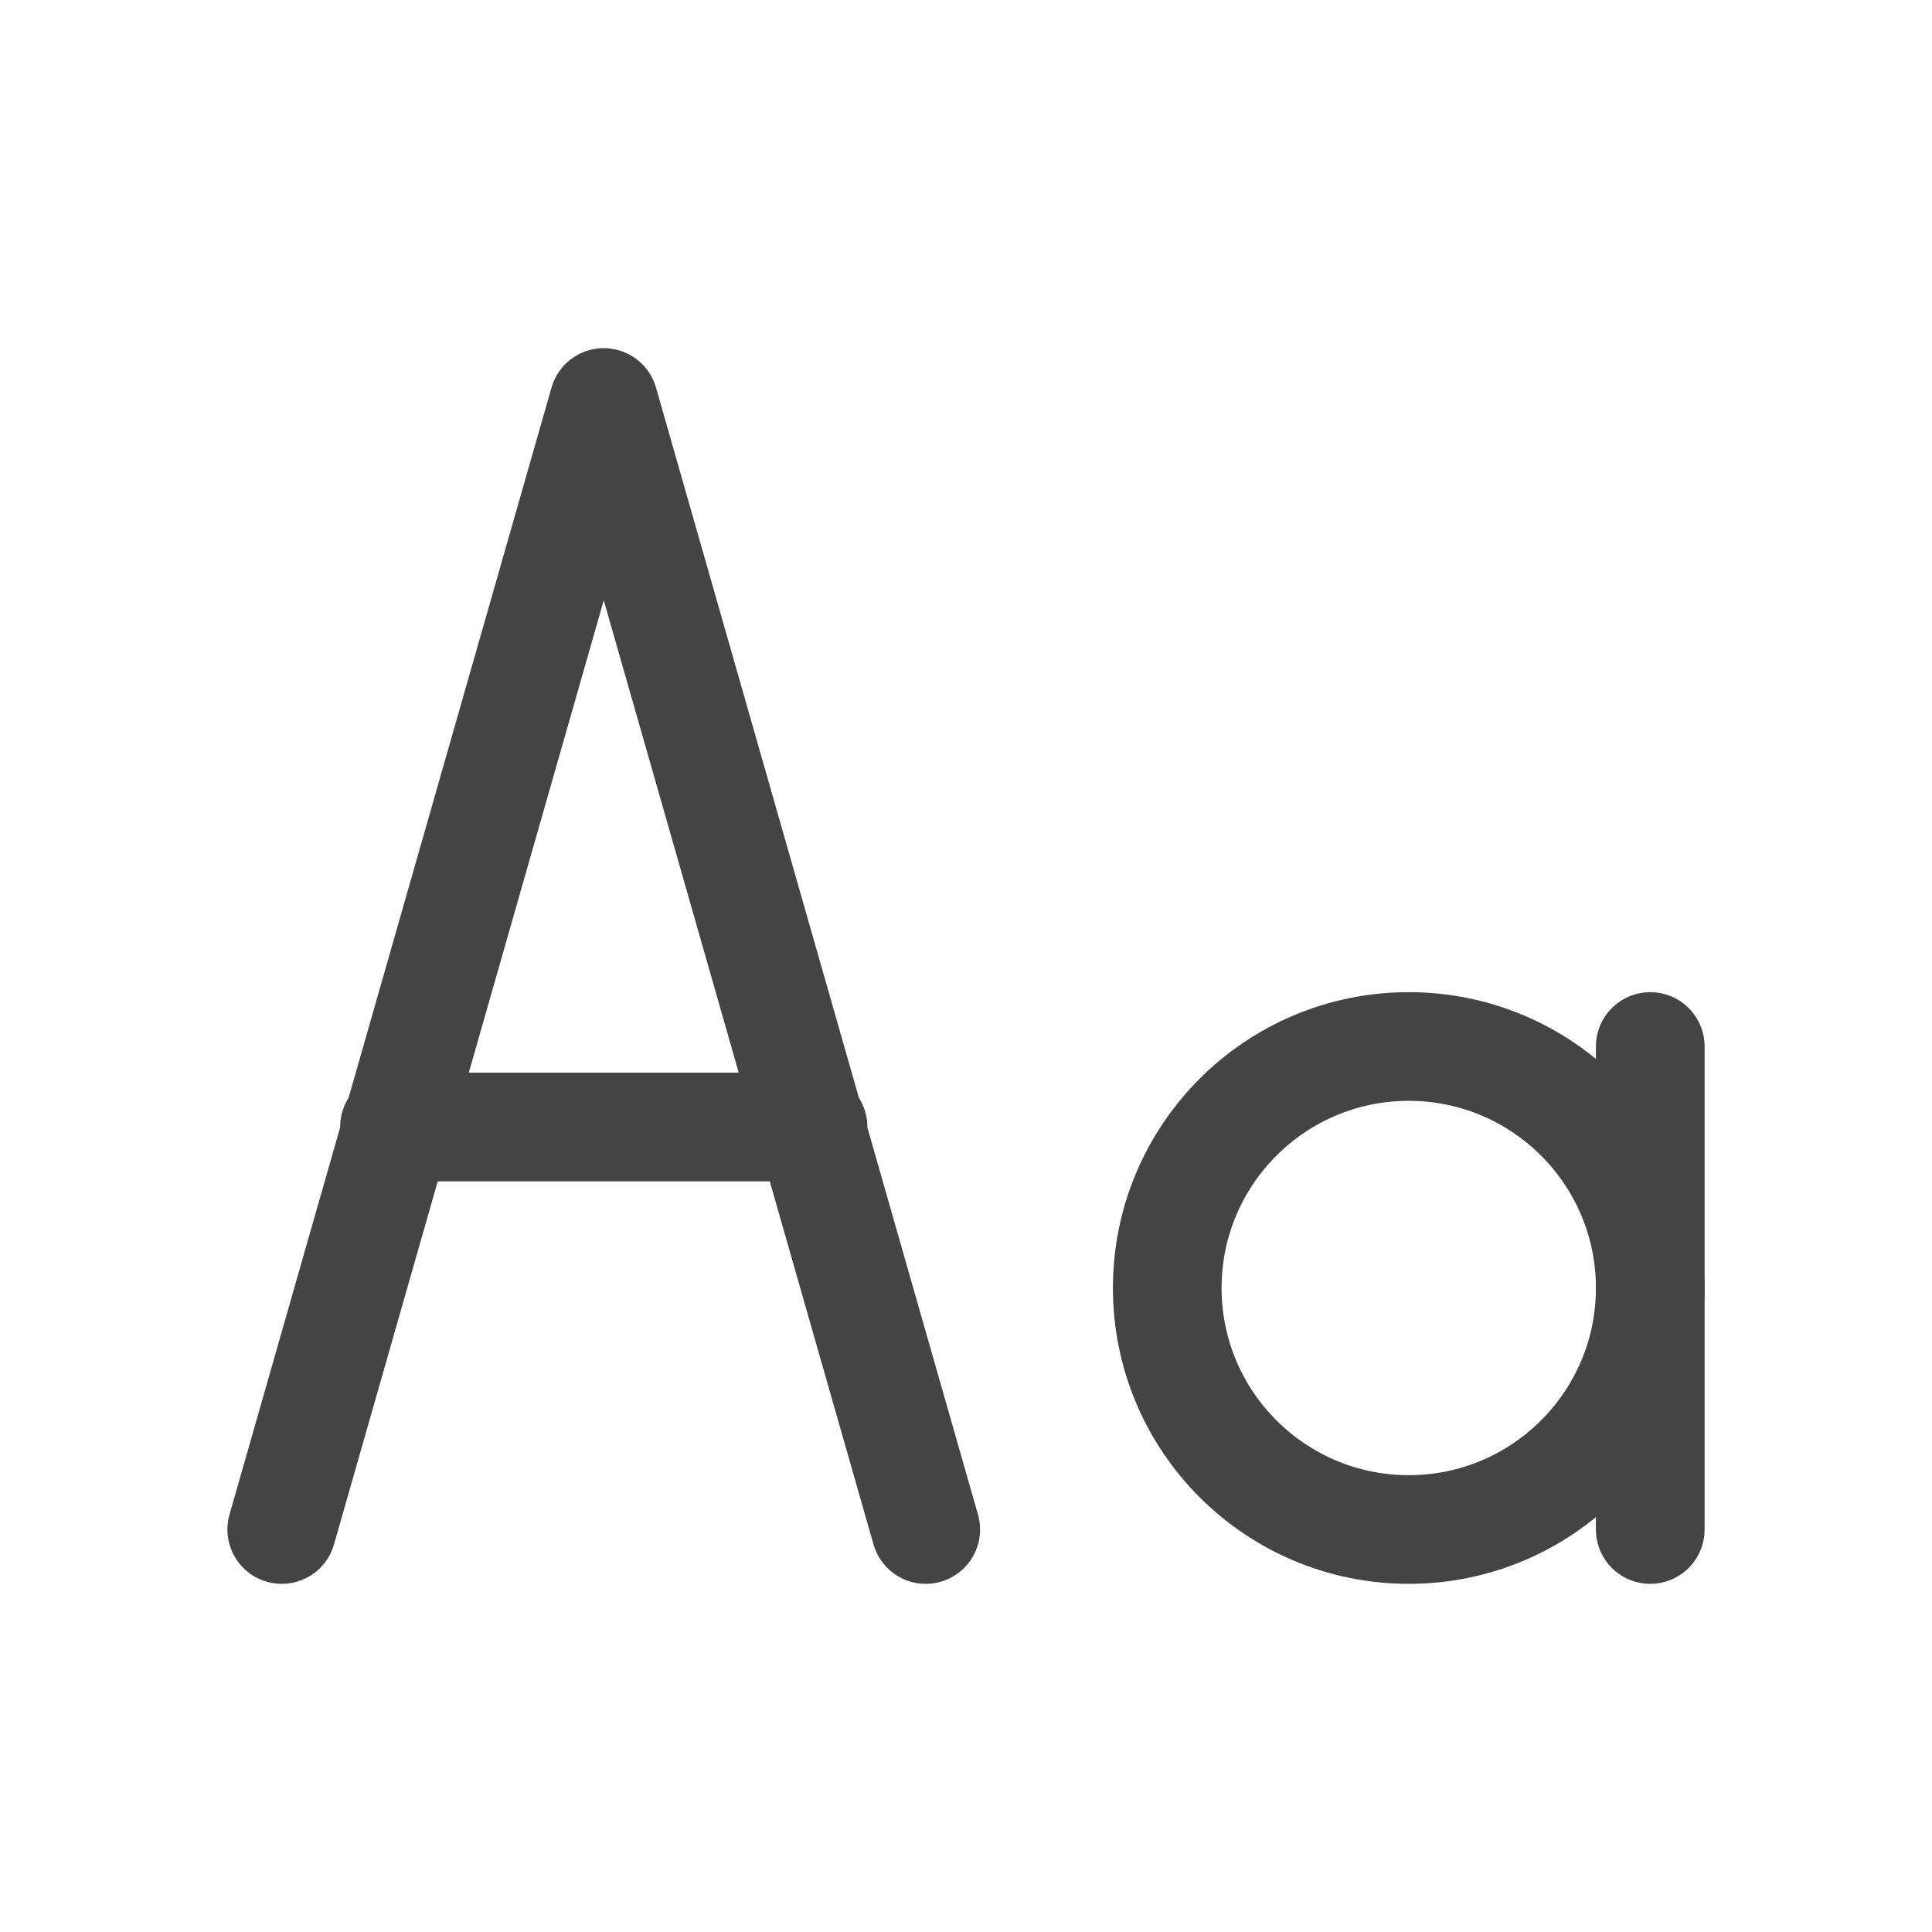
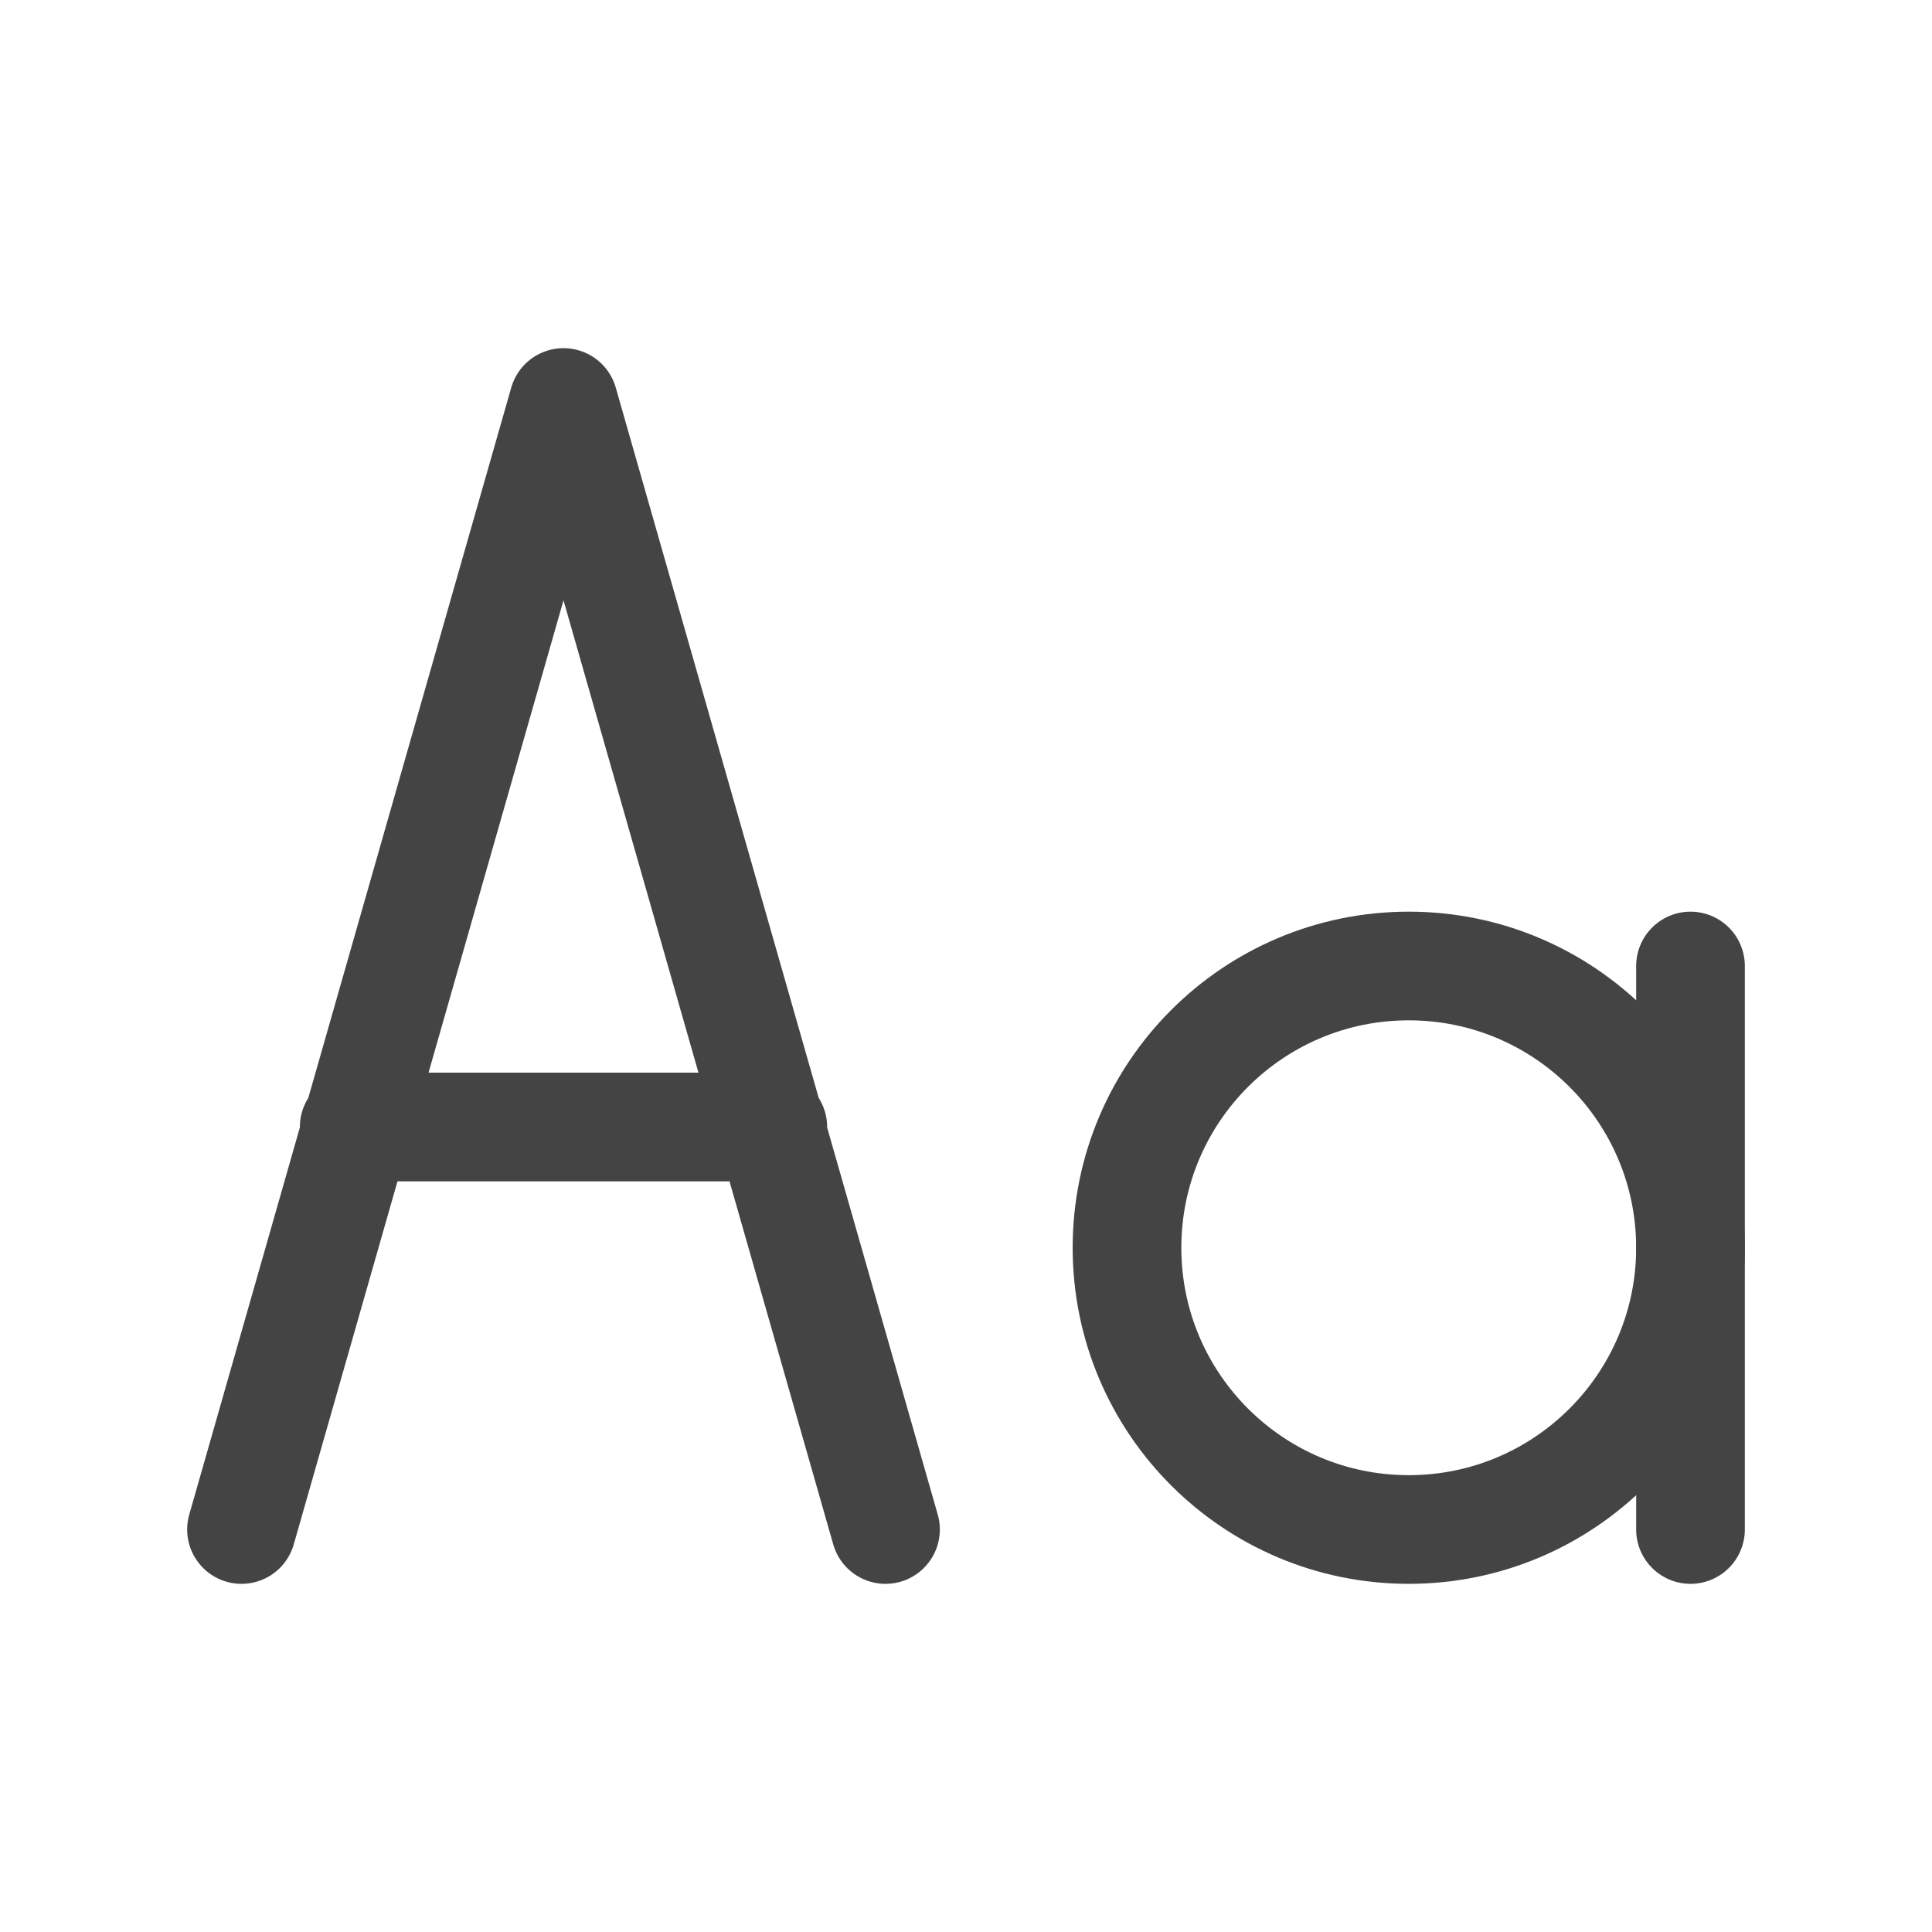
<svg xmlns="http://www.w3.org/2000/svg" width="384" height="384" viewBox="0 0 24 24">
-   <g transform="translate(0.5 0)" fill="none" stroke="#444444" stroke-width="1.35" stroke-linecap="round" stroke-linejoin="round">
-     <path d="m3 19 4-14 4 14M4.4 14h5.2M20 13v6" />
-     <circle cx="17" cy="16" r="3" />
+   <g transform="translate(-0.25 0)" fill="none" stroke="#444444" stroke-width="1.35" stroke-linecap="round" stroke-linejoin="round">
+     <path d="M3.25 19 7.25 5 11.25 19M4.65 14h5.2M21.25 12v7" />
+     <circle cx="17.75" cy="15.5" r="3.5" />
  </g>
</svg>
